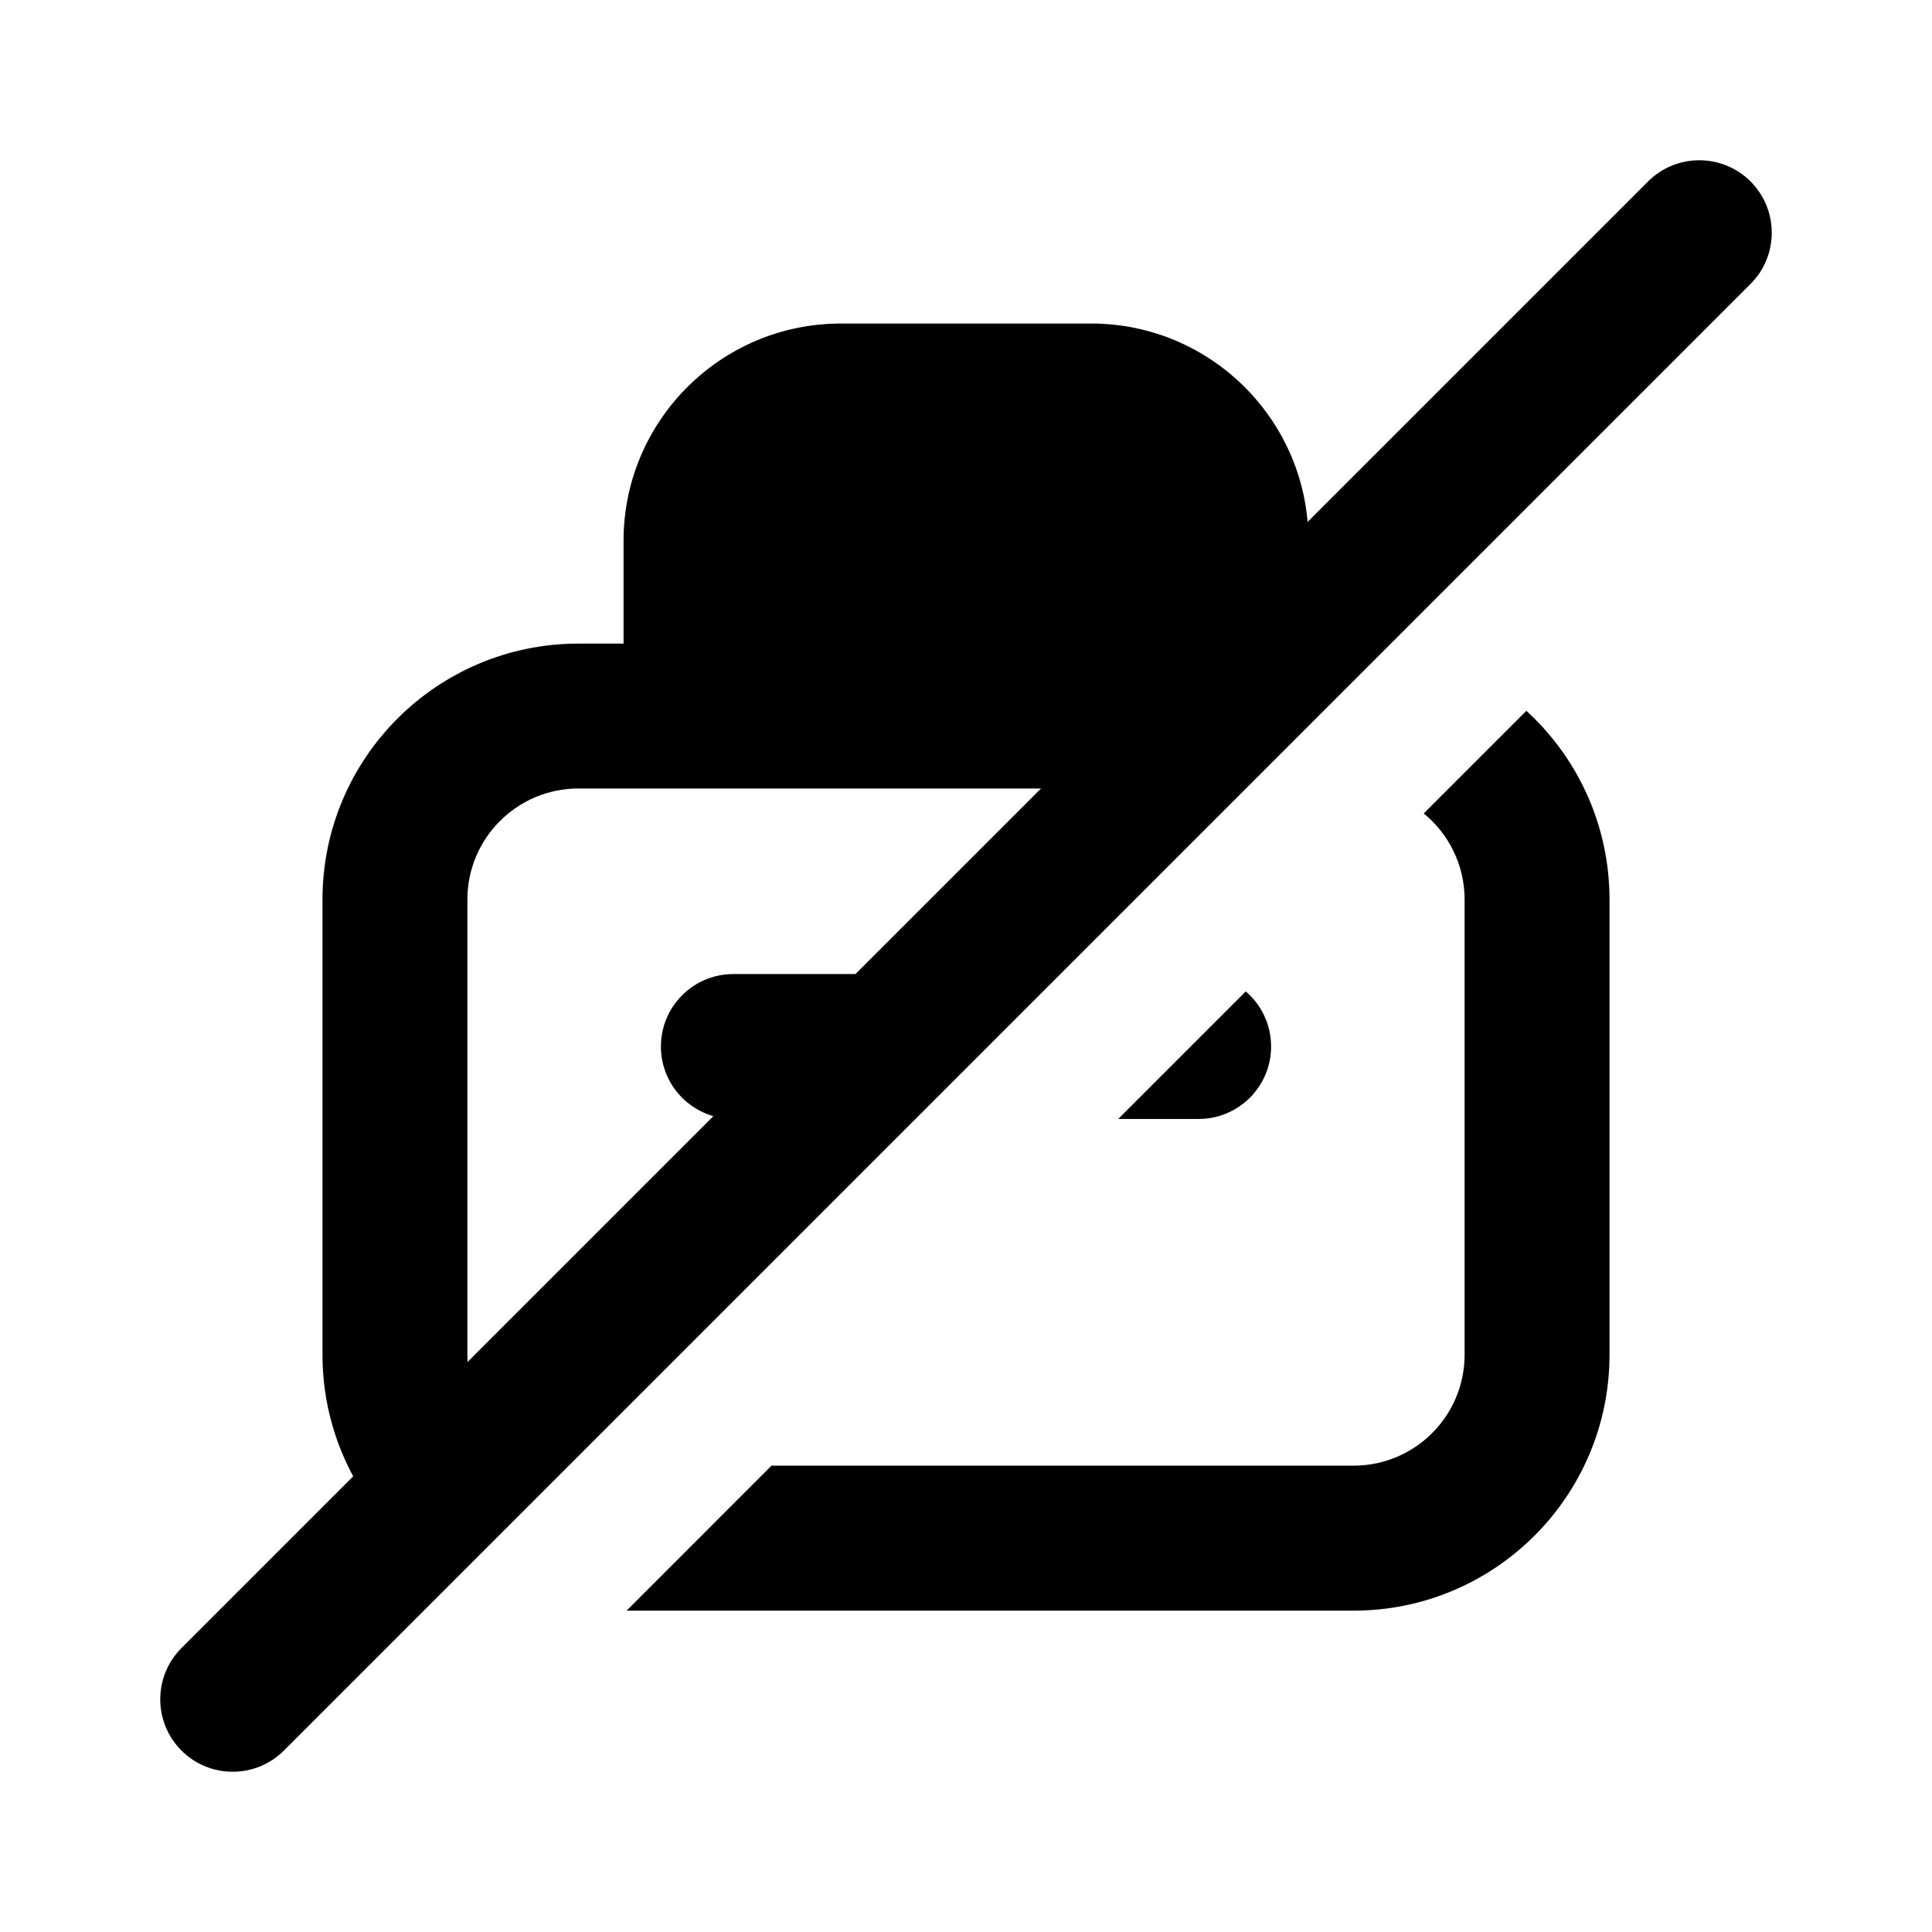
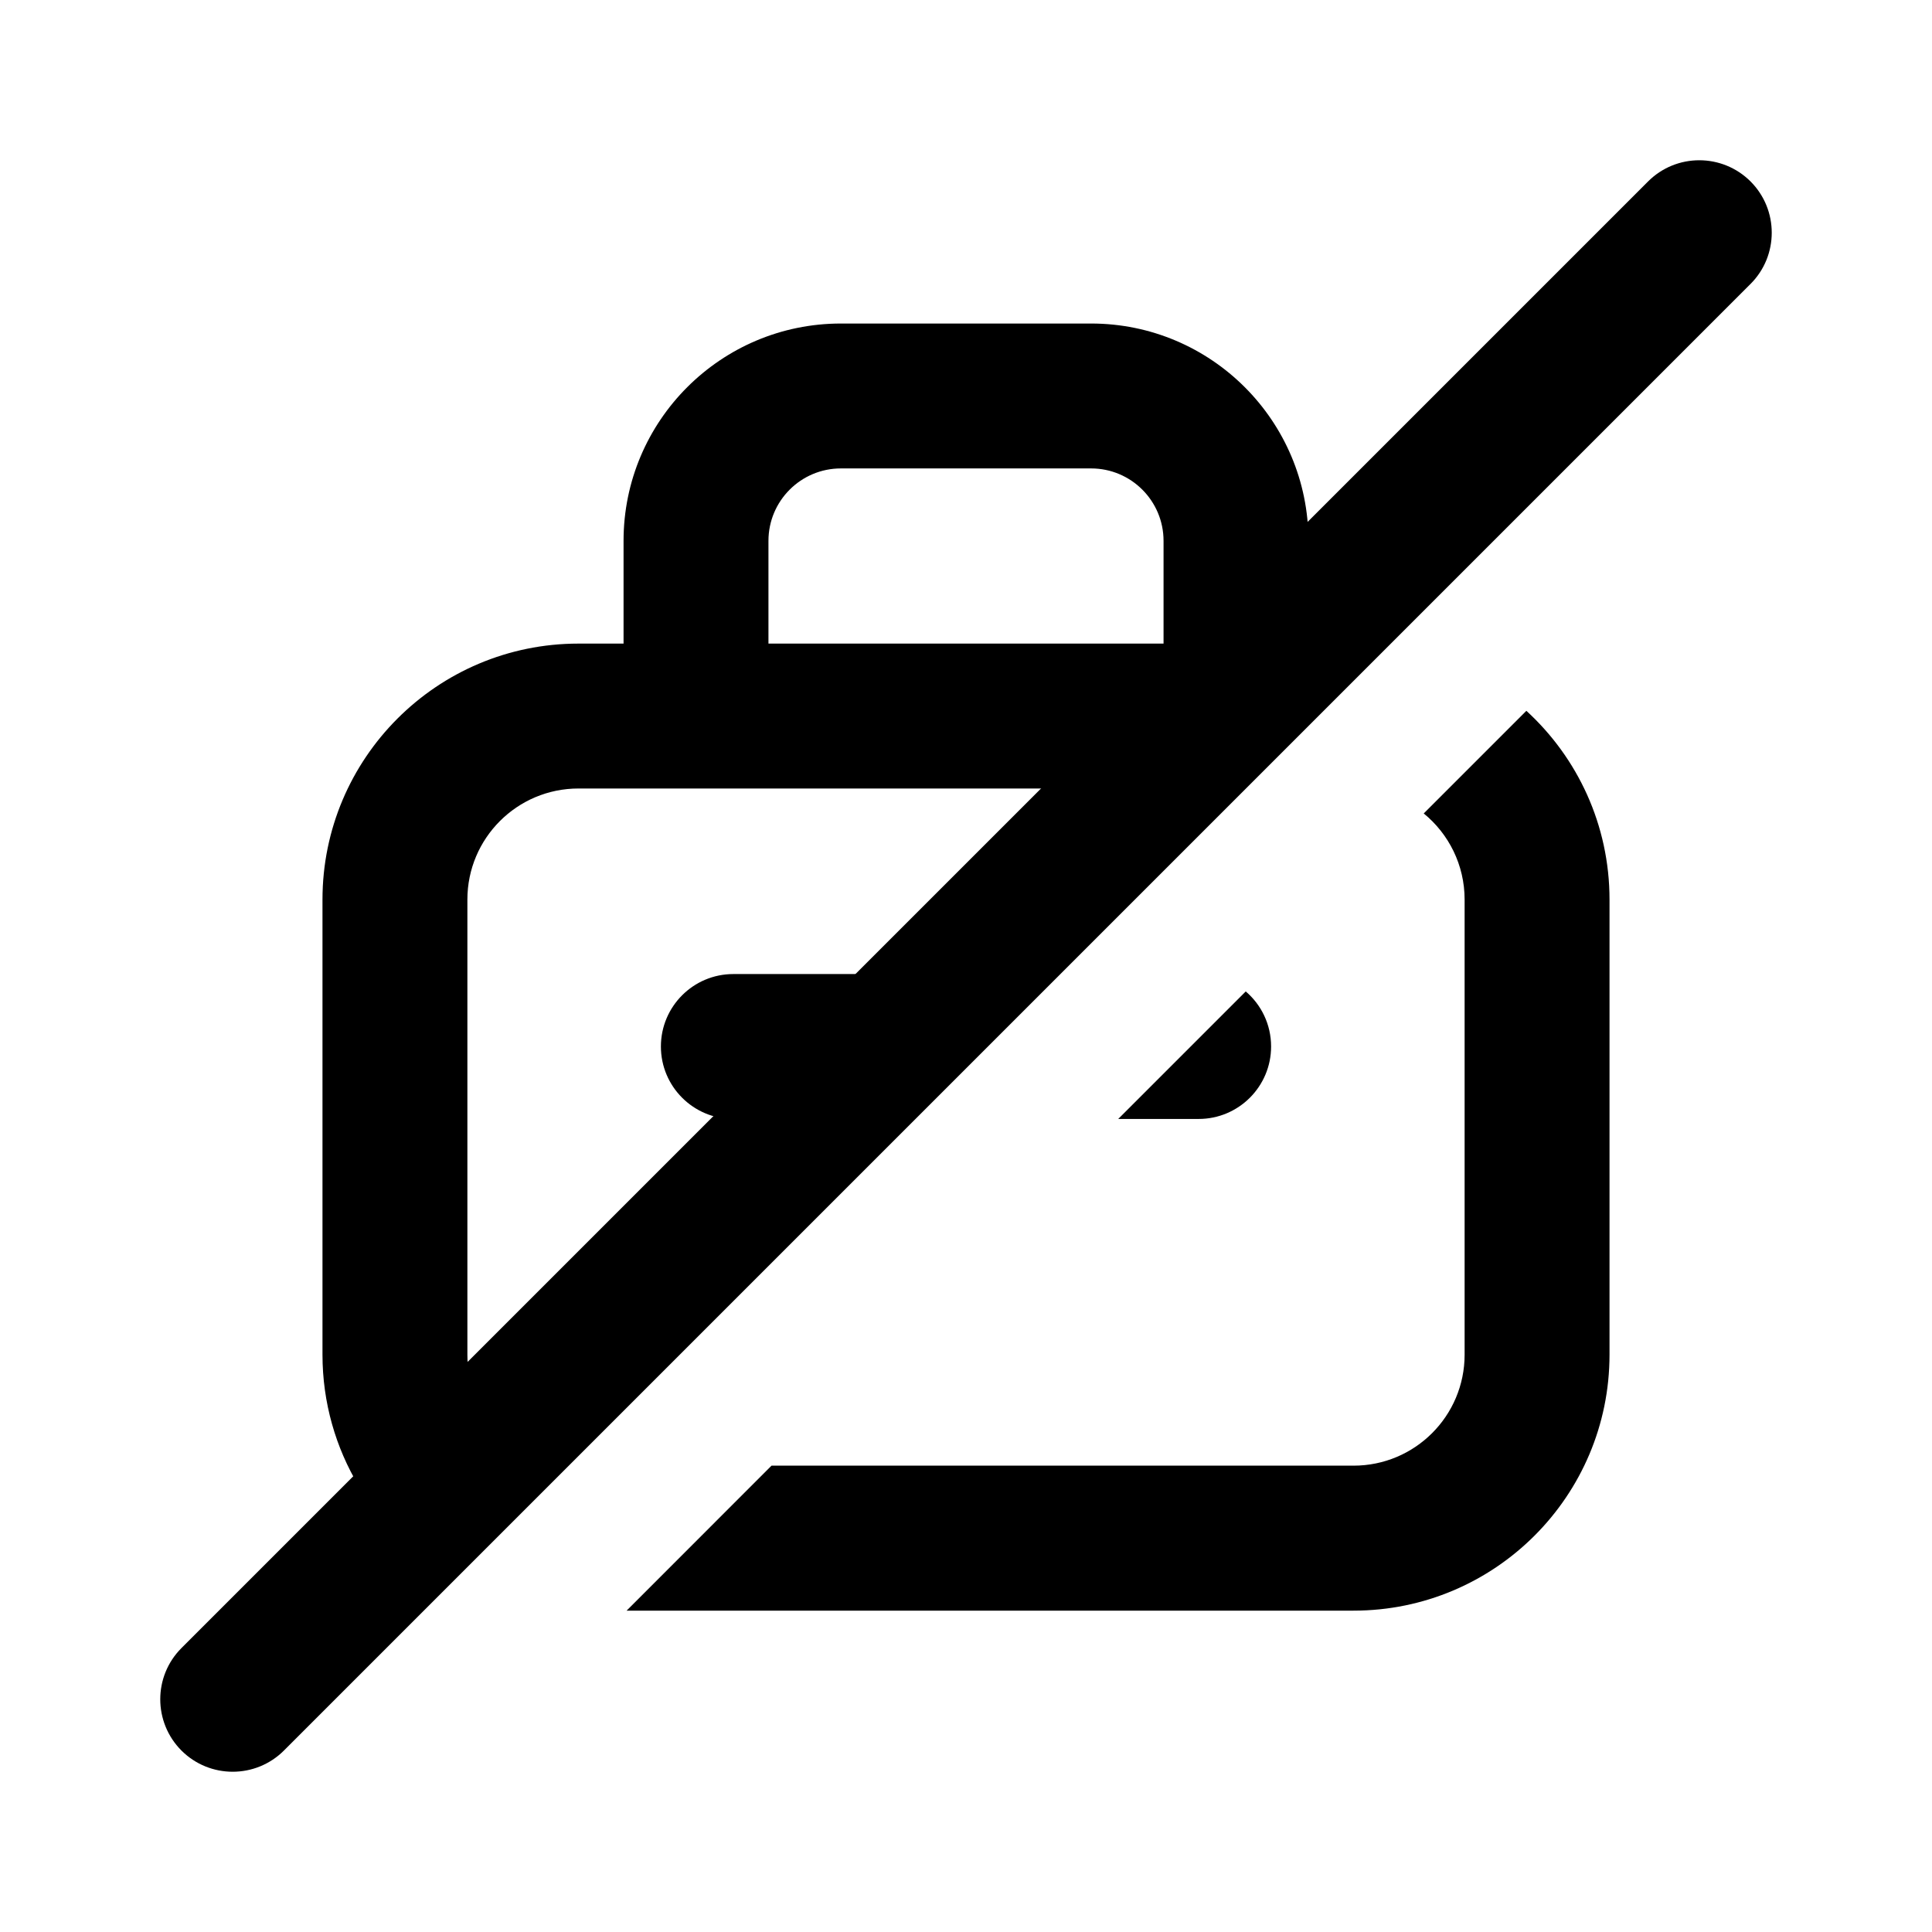
<svg width="24" height="24" viewBox="0 0 24 24">
-   <path d="M10.446 4.019C8.955 4.019 7.746 5.228 7.746 6.719V7.995H7.186C5.43 7.995 4.006 9.419 4.006 11.175V16.828C4.006 18.022 4.665 19.063 5.639 19.607L7.045 18.2C6.349 18.13 5.806 17.542 5.806 16.828V11.175C5.806 10.413 6.424 9.795 7.186 9.795H15.451L17.224 8.021C17.09 8.004 16.953 7.995 16.814 7.995H16.254V6.719C16.254 5.228 15.045 4.019 13.554 4.019H10.446ZM14.454 7.995V6.719C14.454 6.222 14.051 5.819 13.554 5.819H10.446C9.949 5.819 9.546 6.222 9.546 6.719V7.995H14.454Z" />
+   <path d="M10.446 4.019C8.955 4.019 7.746 5.228 7.746 6.719V7.995H7.186C5.43 7.995 4.006 9.419 4.006 11.175V16.828C4.006 18.022 4.665 19.063 5.639 19.607L7.045 18.2C6.349 18.13 5.806 17.542 5.806 16.828V11.175C5.806 10.413 6.424 9.795 7.186 9.795H15.451L17.224 8.021C17.09 8.004 16.953 7.995 16.814 7.995H16.254V6.719C16.254 5.228 15.045 4.019 13.554 4.019H10.446ZM14.454 7.995H9.546V6.719C9.546 6.222 9.949 5.819 10.446 5.819H13.554C14.051 5.819 14.454 6.222 14.454 6.719V7.995Z" />
  <path d="M18.961 8.83L17.686 10.105C17.996 10.358 18.194 10.744 18.194 11.175V16.828C18.194 17.59 17.576 18.207 16.814 18.207H9.584L7.784 20.008H16.814C18.57 20.008 19.994 18.584 19.994 16.828V11.175C19.994 10.247 19.596 9.411 18.961 8.83Z" />
  <path d="M13.891 13.9H14.89C15.387 13.9 15.79 13.497 15.79 13C15.79 12.726 15.668 12.481 15.475 12.316L13.891 13.9Z" />
  <path d="M13.146 12.1L9.11 12.1C8.613 12.1 8.21 12.503 8.21 13C8.21 13.497 8.613 13.9 9.11 13.9H11.346L13.146 12.1Z" />
  <path d="M2.254 21.746C1.903 21.394 1.903 20.824 2.254 20.473L20.473 2.254C20.824 1.903 21.394 1.903 21.746 2.254C22.097 2.606 22.097 3.176 21.746 3.527L3.527 21.746C3.175 22.097 2.606 22.097 2.254 21.746Z" />
</svg>
